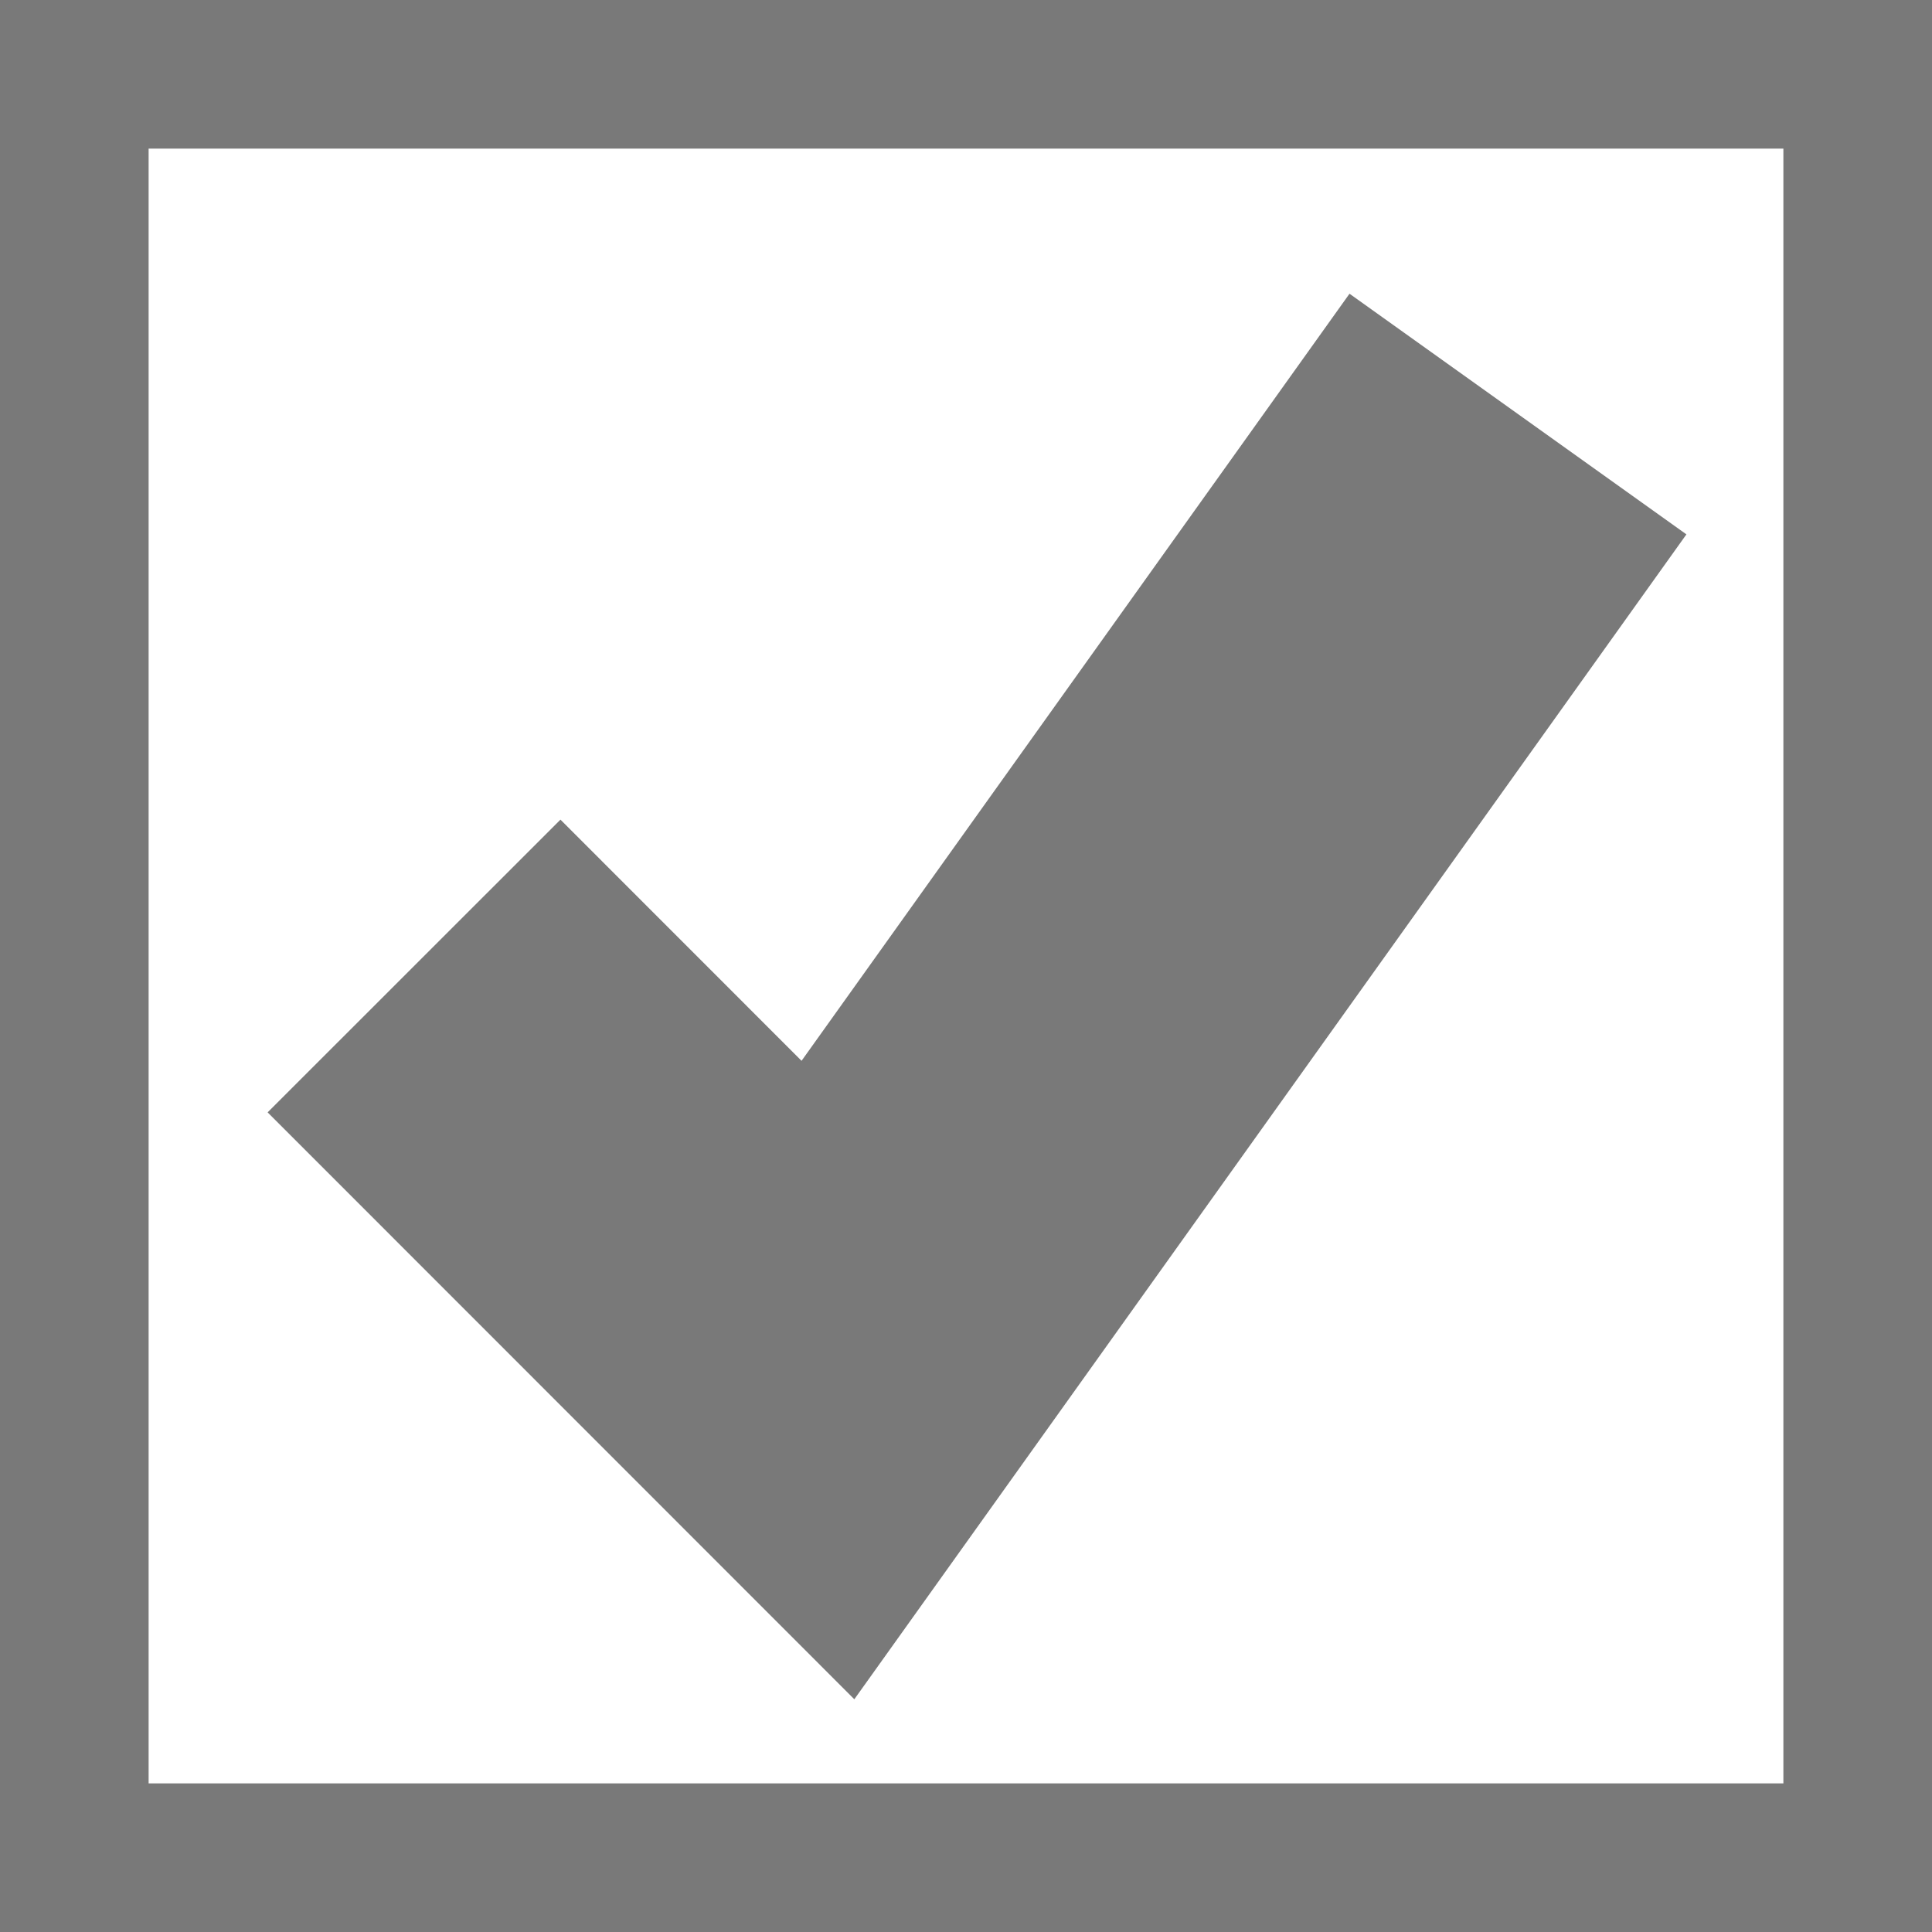
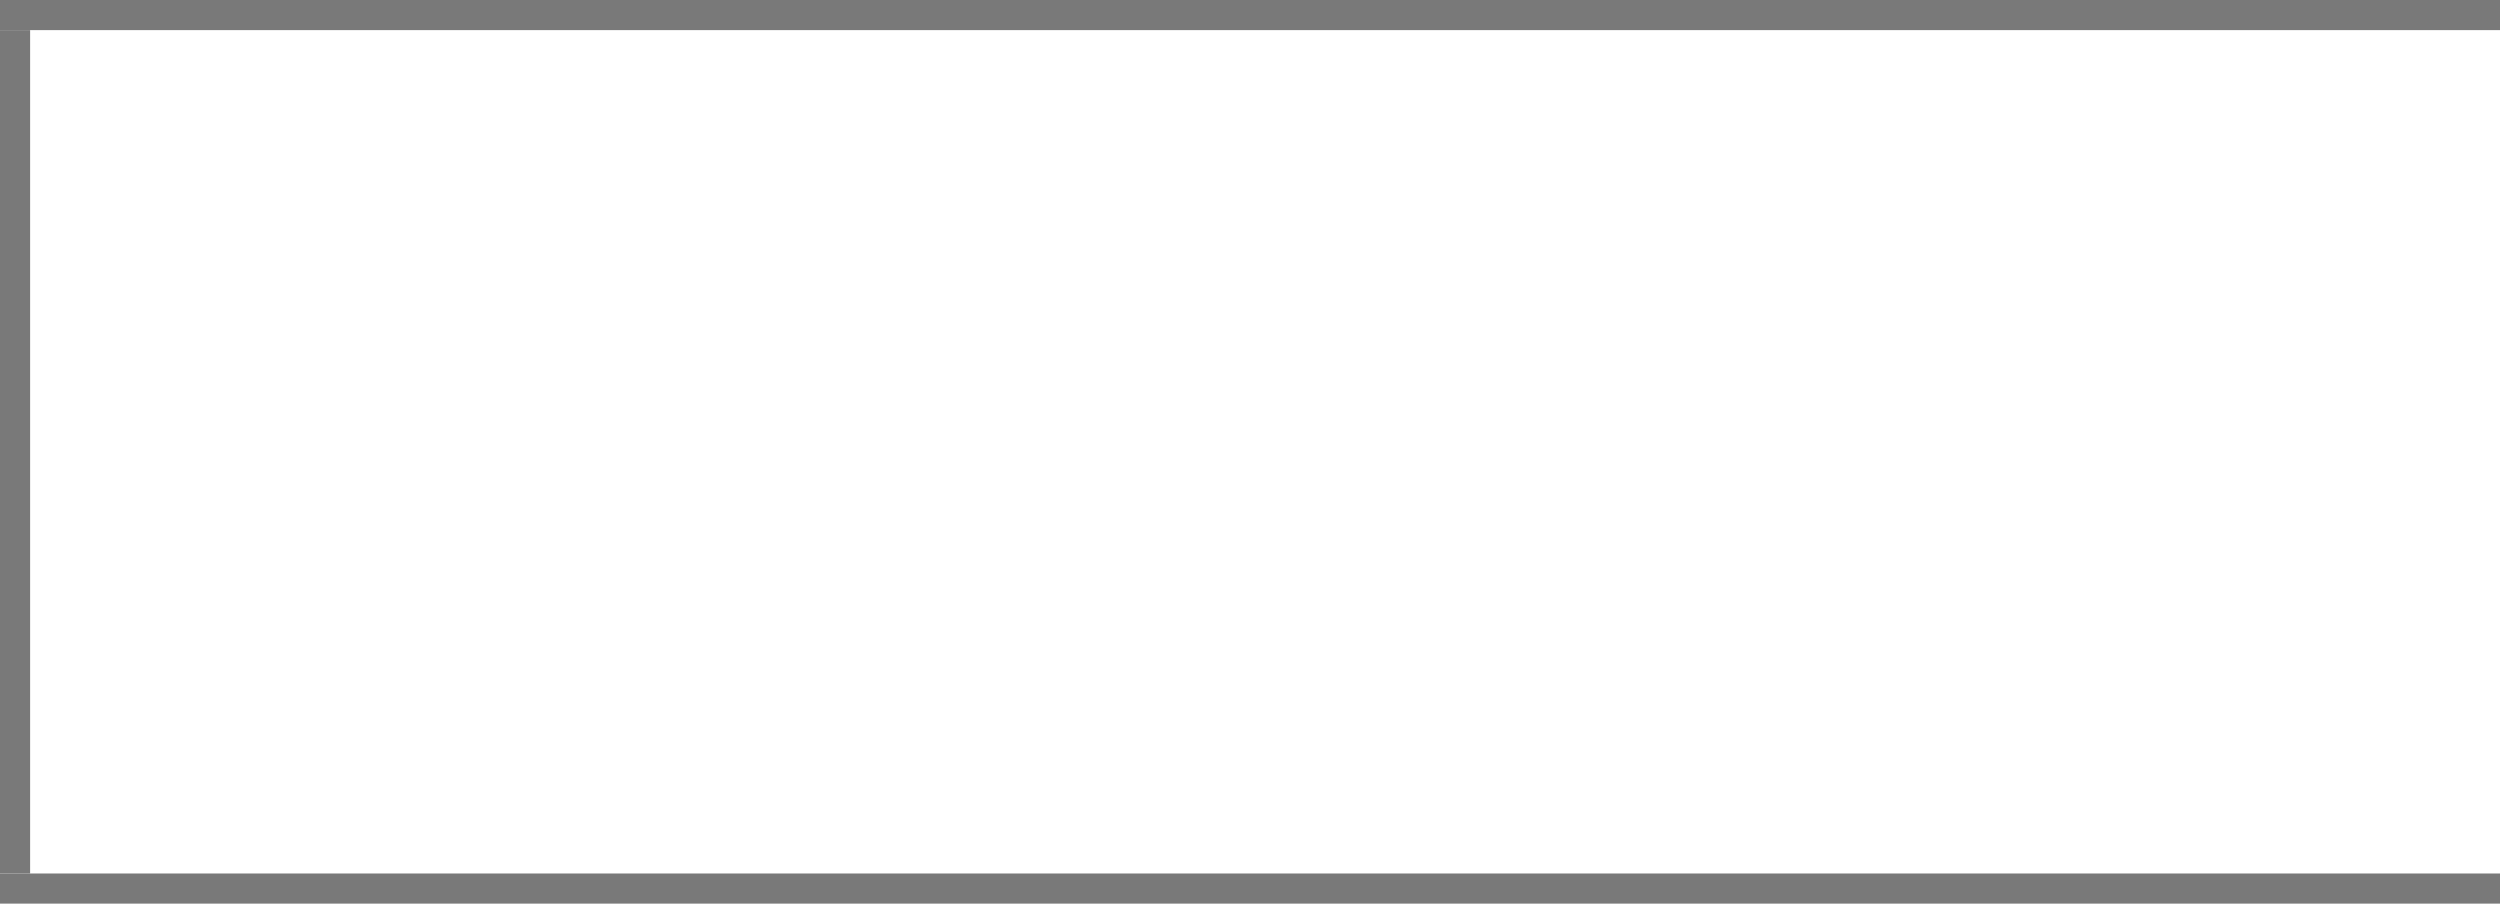
- <svg xmlns="http://www.w3.org/2000/svg" version="1.1" width="13px" height="13px">
-   <defs>
-     <pattern id="BGPattern" patternUnits="userSpaceOnUse" alignment="0 0" imageRepeat="None" />
-   </defs>
-   <g transform="matrix(1 0 0 1 -1992 -198 )">
-     <path d="M 0 0  L 13 0  L 13 13  L 0 13  L 0 0  Z " fill-rule="nonzero" fill="rgba(255, 255, 255, 1)" stroke="none" transform="matrix(1 0 0 1 1992 198 )" class="fill" />
-     <path d="M 0.5 0.5  L 12.5 0.5  L 12.5 12.5  L 0.5 12.5  L 0.5 0.5  Z " stroke-width="1" stroke-dasharray="0" stroke="rgba(121, 121, 121, 1)" fill="none" transform="matrix(1 0 0 1 1992 198 )" class="stroke" stroke-dashoffset="0.5" />
-     <path d="M 2.786 6.5  L 5.571 9.286  L 10.214 2.786  " stroke-width="2.786" stroke-dasharray="0" stroke="rgba(121, 121, 121, 1)" fill="none" transform="matrix(1 0 0 1 1992 198 )" class="stroke btn_check" />
-   </g>
+ <svg xmlns="http://www.w3.org/2000/svg" version="1.1" width="83px" height="30px" viewBox="0 60 83 30">
+   <path d="M 1 1  L 83 1  L 83 29  L 1 29  L 1 1  Z " fill-rule="nonzero" fill="rgba(255, 255, 255, 1)" stroke="none" transform="matrix(1 0 0 1 0 60 )" class="fill" />
+   <path d="M 0.5 1  L 0.5 29  " stroke-width="1" stroke-dasharray="0" stroke="rgba(121, 121, 121, 1)" fill="none" transform="matrix(1 0 0 1 0 60 )" class="stroke" />
+   <path d="M 0 0.5  L 83 0.5  " stroke-width="1" stroke-dasharray="0" stroke="rgba(121, 121, 121, 1)" fill="none" transform="matrix(1 0 0 1 0 60 )" class="stroke" />
+   <path d="M 0 29.5  L 83 29.5  " stroke-width="1" stroke-dasharray="0" stroke="rgba(121, 121, 121, 1)" fill="none" transform="matrix(1 0 0 1 0 60 )" class="stroke" />
</svg>
